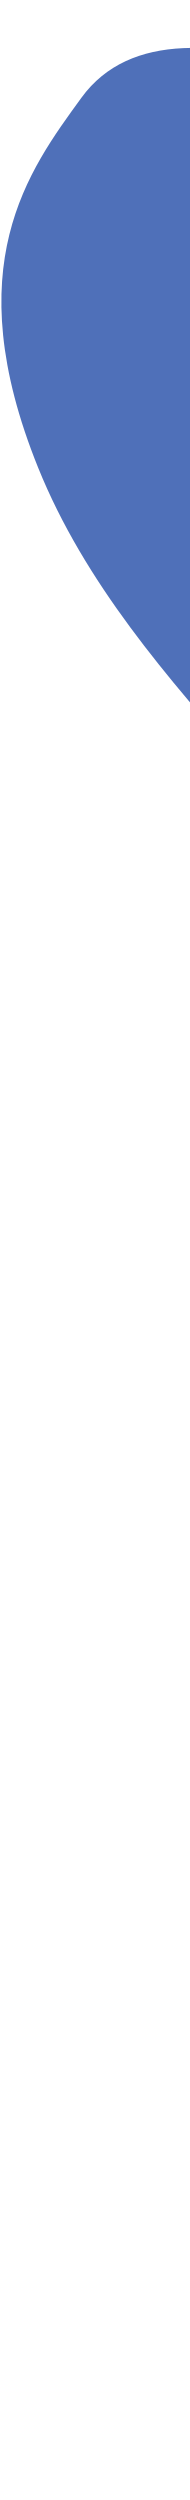
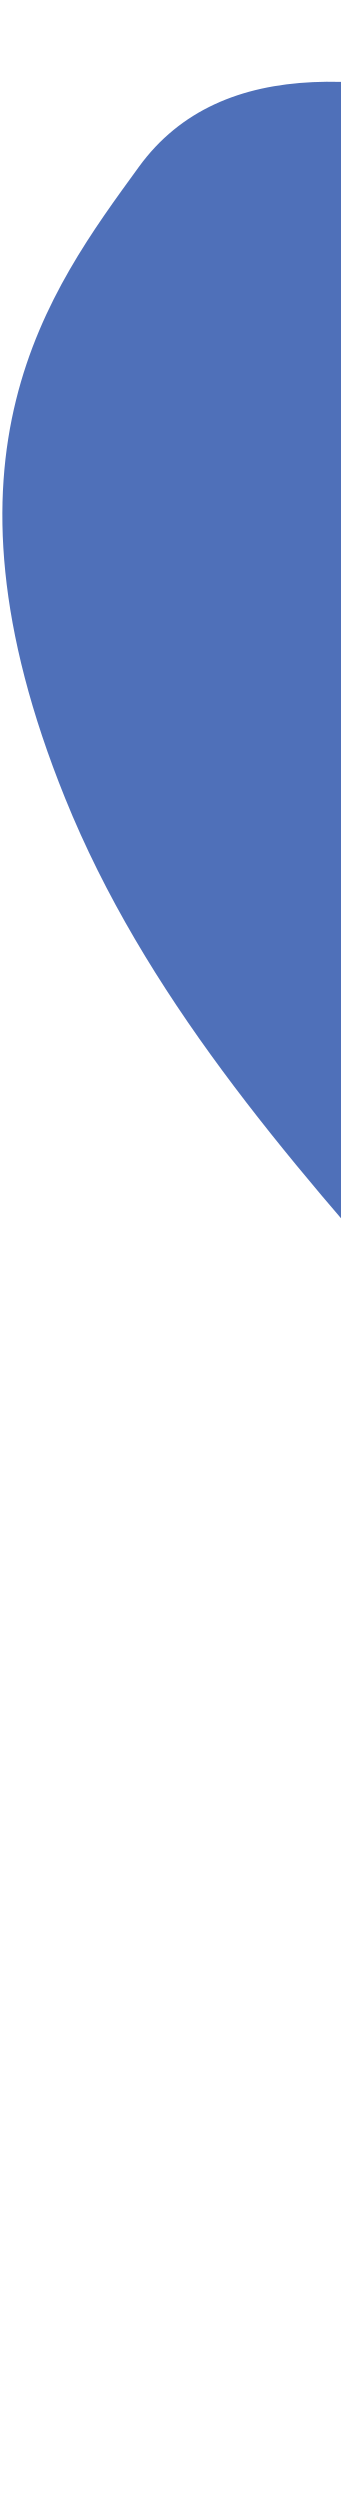
- <svg xmlns="http://www.w3.org/2000/svg" width="110" height="1452" viewBox="0 0 110 1452" fill="none">
-   <path fill-rule="evenodd" clip-rule="evenodd" d="M986.474 1428.13C952.966 1466.93 884.461 1458.81 806.678 1391.94C726.876 1323.32 654.272 1149.14 573.395 1072.97C489.704 994.156 434.783 1086.01 356.582 968.062C275.93 846.418 340.37 757.598 277.521 626.722C212.682 491.698 75.987 404.889 22.163 271.663C-25.129 154.605 16.502 99.153 47.268 56.791C75.403 18.053 130.041 23.354 188.518 42.615C237.448 58.731 316.614 163.435 356.039 158.492C419.187 150.576 384.176 -37.539 469.507 7.389C539.862 44.432 625.298 215.884 690.293 334.483C748.404 440.521 765.597 542.208 821.121 648.995C885.051 771.949 1000.68 884.535 1036.47 1000.27C1070.84 1111.43 994.935 1111.27 986.466 1183.74C977.96 1256.54 1019.85 1389.48 986.474 1428.13Z" fill="#4F70B9" />
+ <svg xmlns="http://www.w3.org/2000/svg" fill="none" viewBox="0 0 115.789 850.872" style="max-height: 500px" width="115.789" height="850.872">
+   <path fill="#4F70B9" d="M986.474 1428.13C952.966 1466.93 884.461 1458.81 806.678 1391.94C726.876 1323.32 654.272 1149.14 573.395 1072.97C489.704 994.156 434.783 1086.01 356.582 968.062C275.93 846.418 340.37 757.598 277.521 626.722C212.682 491.698 75.987 404.889 22.163 271.663C-25.129 154.605 16.502 99.153 47.268 56.791C75.403 18.053 130.041 23.354 188.518 42.615C237.448 58.731 316.614 163.435 356.039 158.492C419.187 150.576 384.176 -37.539 469.507 7.389C539.862 44.432 625.298 215.884 690.293 334.483C748.404 440.521 765.597 542.208 821.121 648.995C885.051 771.949 1000.68 884.535 1036.47 1000.27C1070.84 1111.43 994.935 1111.27 986.466 1183.74C977.96 1256.54 1019.85 1389.48 986.474 1428.13Z" clip-rule="evenodd" fill-rule="evenodd" />
</svg>
